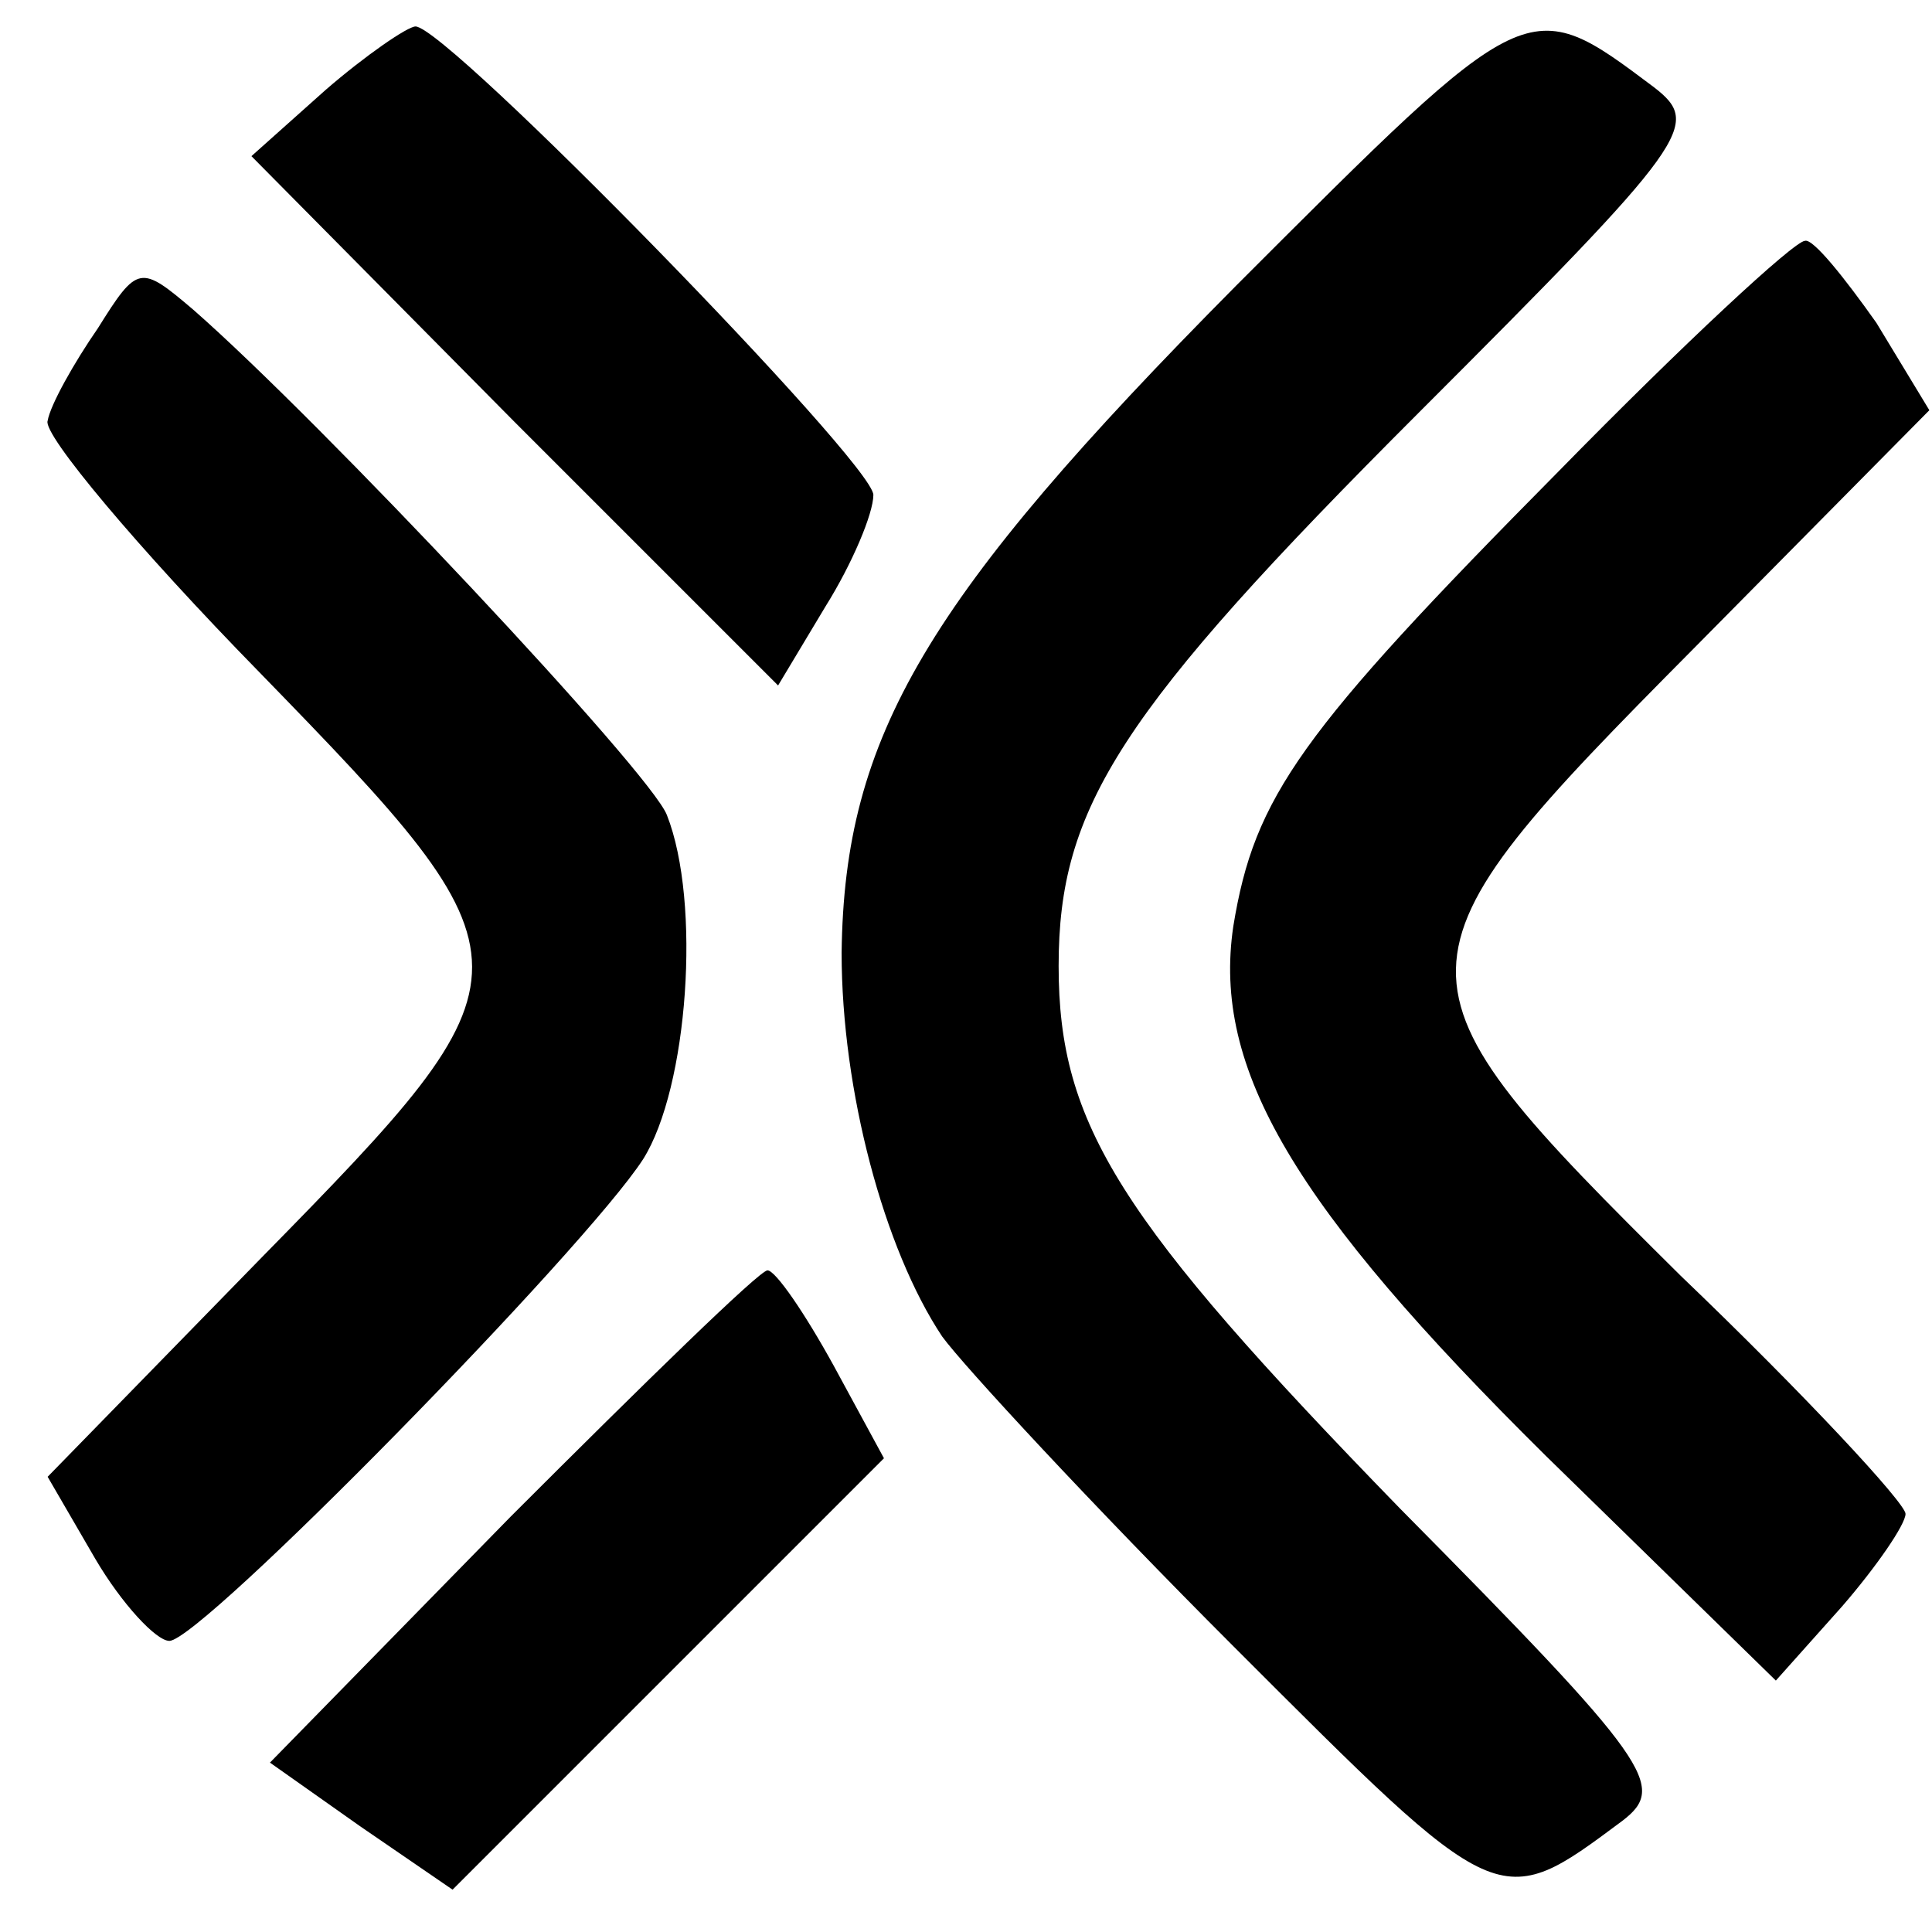
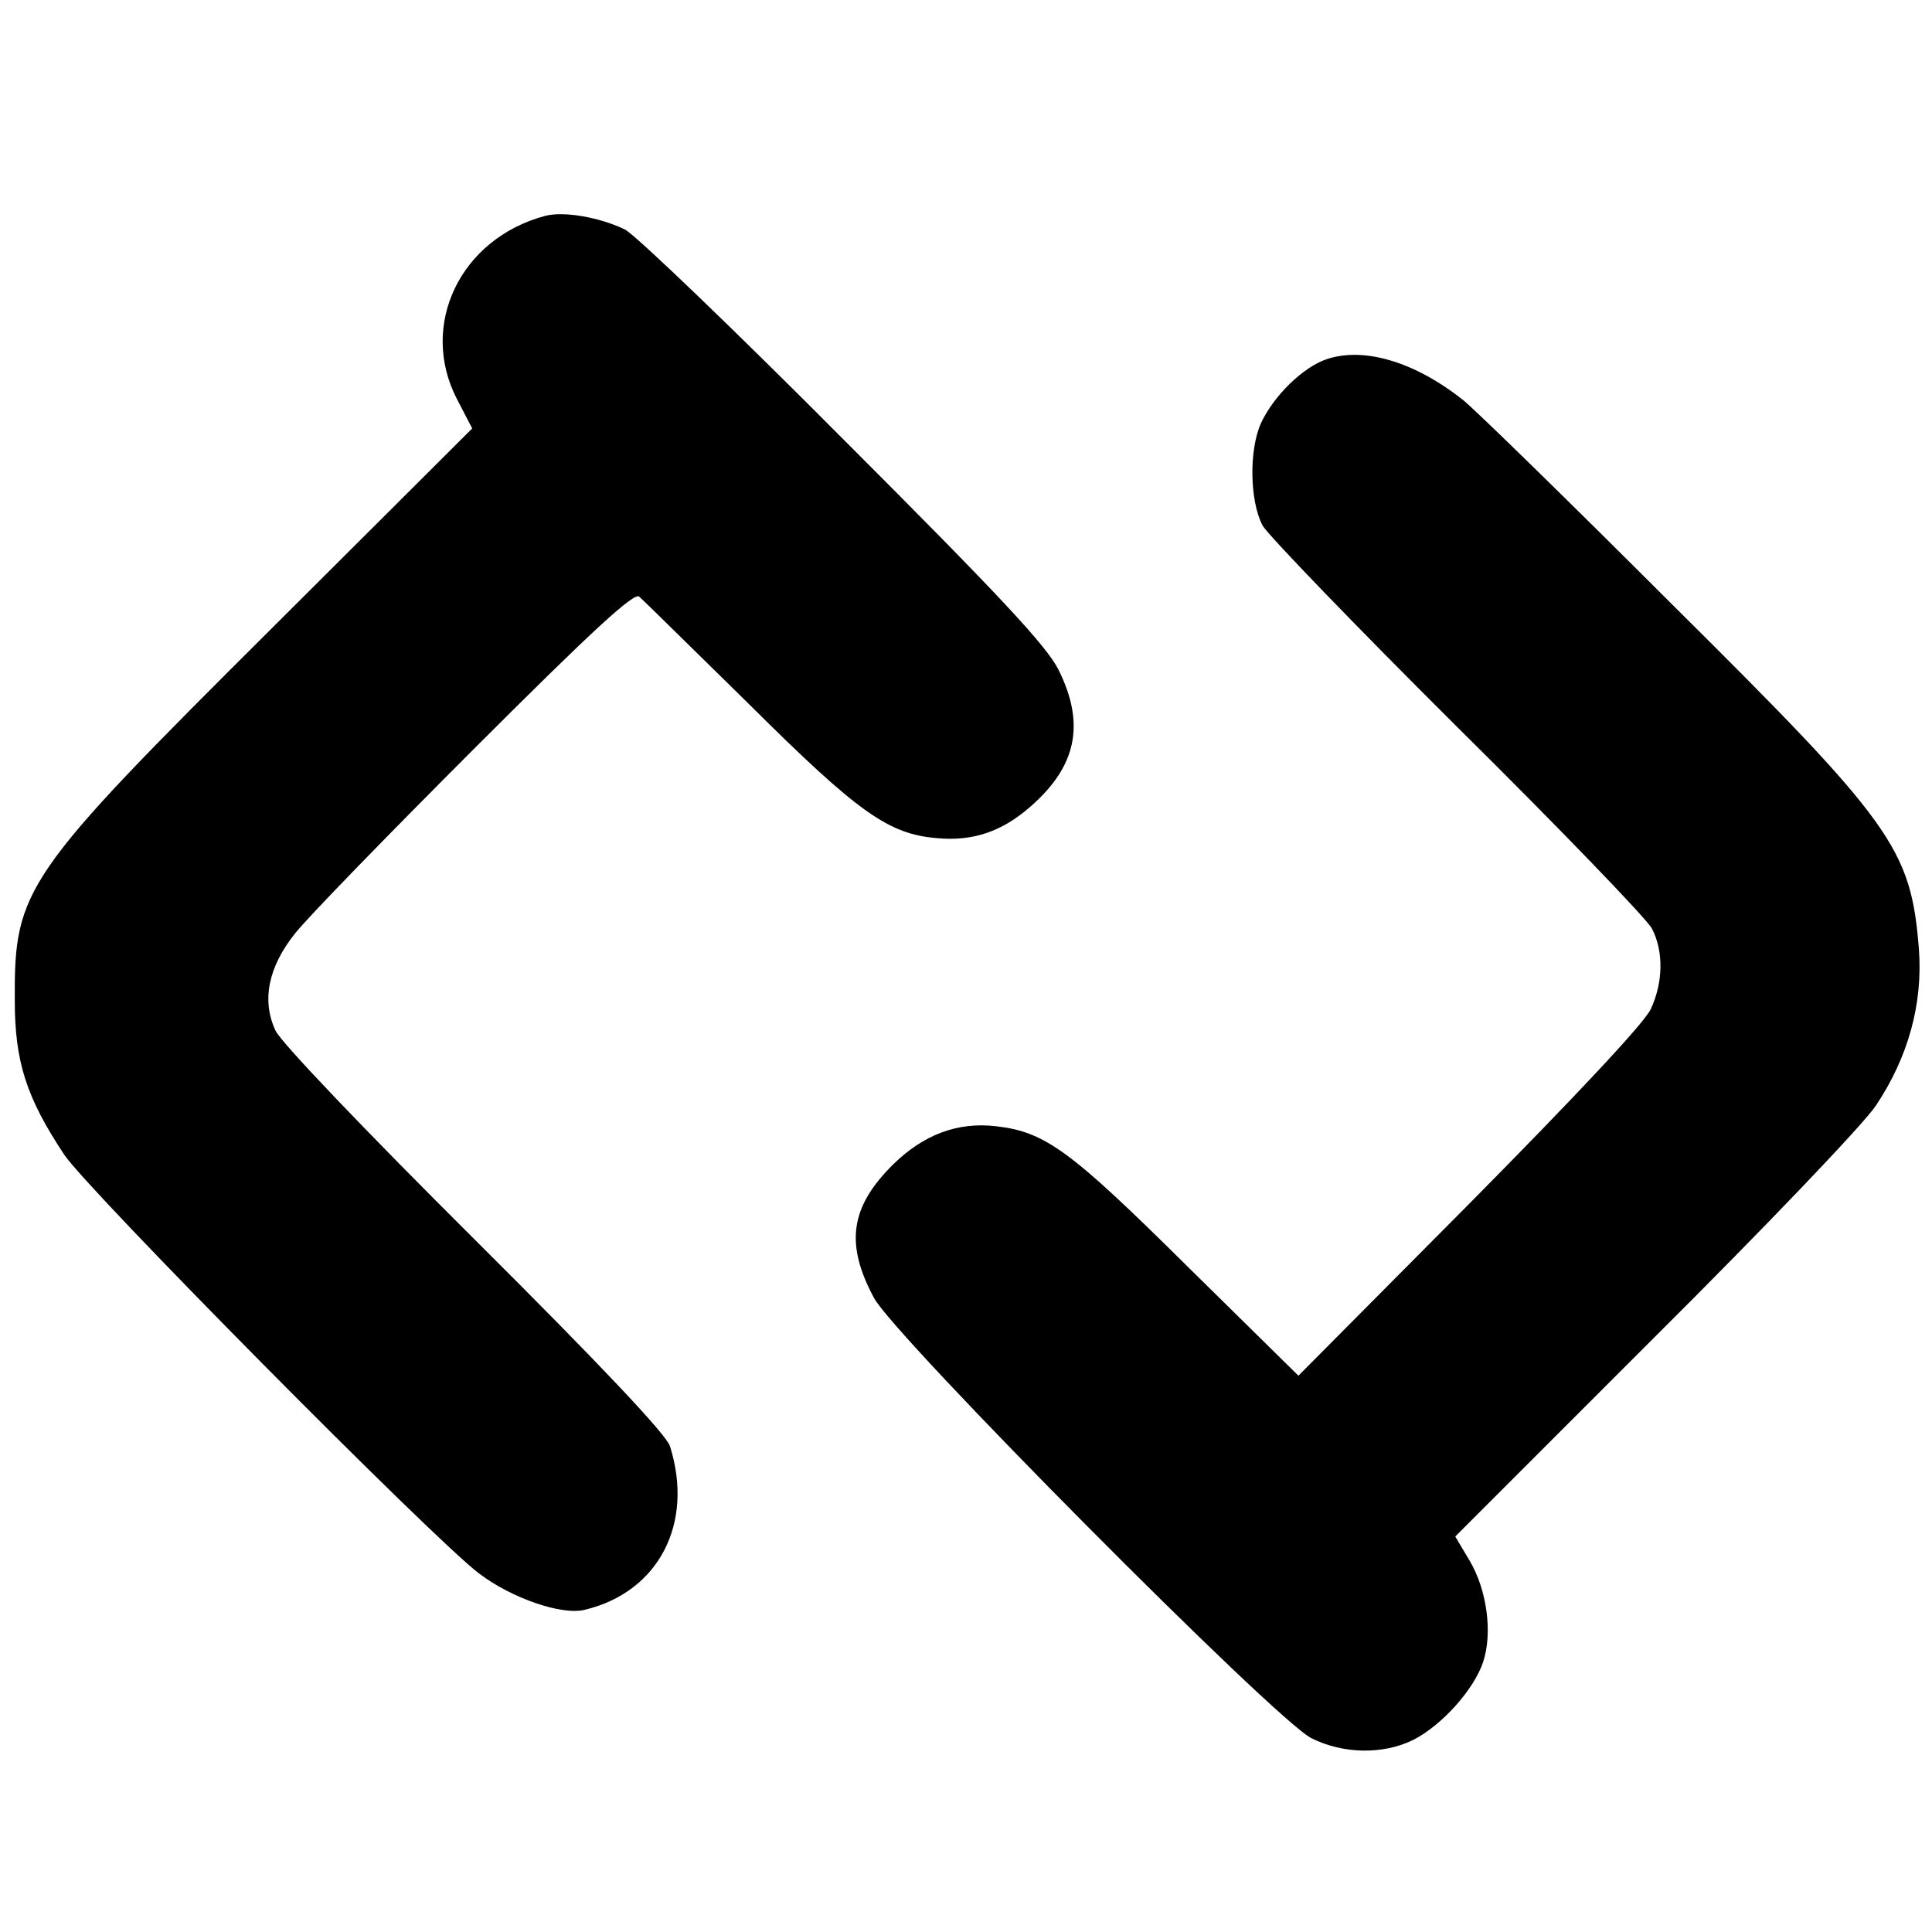
- <svg xmlns="http://www.w3.org/2000/svg" height="73pt" preserveAspectRatio="xMidYMid meet" viewBox="0 0 73 73" width="73pt">
-   <g transform="matrix(.1 0 0 -.1 0 73)">
-     <path d="m467 622c-117-118-148-170-149-252 0-52 16-112 38-145 8-11 57-64 110-117 101-101 100-101 147-66 17 13 11 22-84 118-106 109-129 145-129 205s23 96 136 209c103 103 107 109 89 123-48 36-47 36-158-75z" />
-     <path d="m123 696-28-25 99-100 100-100 18 30c10 16 18 35 18 42 0 12-161 177-173 177-3 0-19-11-34-24z" />
-     <path d="m589 552c-98-99-115-123-123-172-8-54 23-106 118-200l87-85 25 28c13 15 24 31 24 35s-38 45-85 90c-114 113-114 117 5 237l89 90-20 33c-12 17-24 32-27 31-4 0-46-39-93-87z" />
-     <path d="m37 606c-9-13-18-29-19-35-2-5 34-48 80-95 107-110 107-113 1-221l-81-83 18-31c10-17 23-31 28-31 12 0 157 148 179 182 17 27 22 97 9 130-6 16-131 149-179 191-20 17-21 17-36-7z" />
-     <path d="m193 157-91-93 34-24 35-24 82 82 81 81-19 35c-11 20-22 36-25 36s-46-42-97-93z" />
+ <svg xmlns="http://www.w3.org/2000/svg" height="340pt" preserveAspectRatio="xMidYMid meet" viewBox="0 0 340 340" width="340pt">
+   <g transform="matrix(.1 0 0 -.1 0 340)">
+     <path d="m959 3020c-149-40-222-192-155-322l27-52-352-351c-438-436-454-459-453-655 0-108 20-171 87-272 42-63 650-677 730-737 58-44 146-74 186-64 130 31 193 152 150 288-6 20-123 144-343 363-193 192-341 347-351 368-25 53-13 112 34 171 21 27 163 173 316 326 210 210 281 275 290 267 7-6 94-92 194-190 192-191 245-228 330-235 64-6 115 12 165 56 81 71 96 145 49 240-21 42-102 129-378 405-192 193-366 360-385 370-43 21-107 33-141 24z" />
+     <path d="m2335 2768c-42-14-94-65-116-113-21-47-20-136 3-180 9-16 163-176 343-355 180-178 334-338 342-354 21-40 20-95-2-142-11-24-132-153-319-342l-301-303-196 193c-205 203-249 236-336 246-68 8-128-15-181-67-76-75-85-140-34-235 36-68 707-744 770-775 56-28 126-29 179-3 51 26 107 89 123 137 17 51 7 127-24 179l-25 42 350 350c193 192 368 375 390 408 57 85 83 179 76 275-14 178-45 221-436 609-178 178-343 339-365 357-85 68-175 95-241 73z" />
  </g>
</svg>
